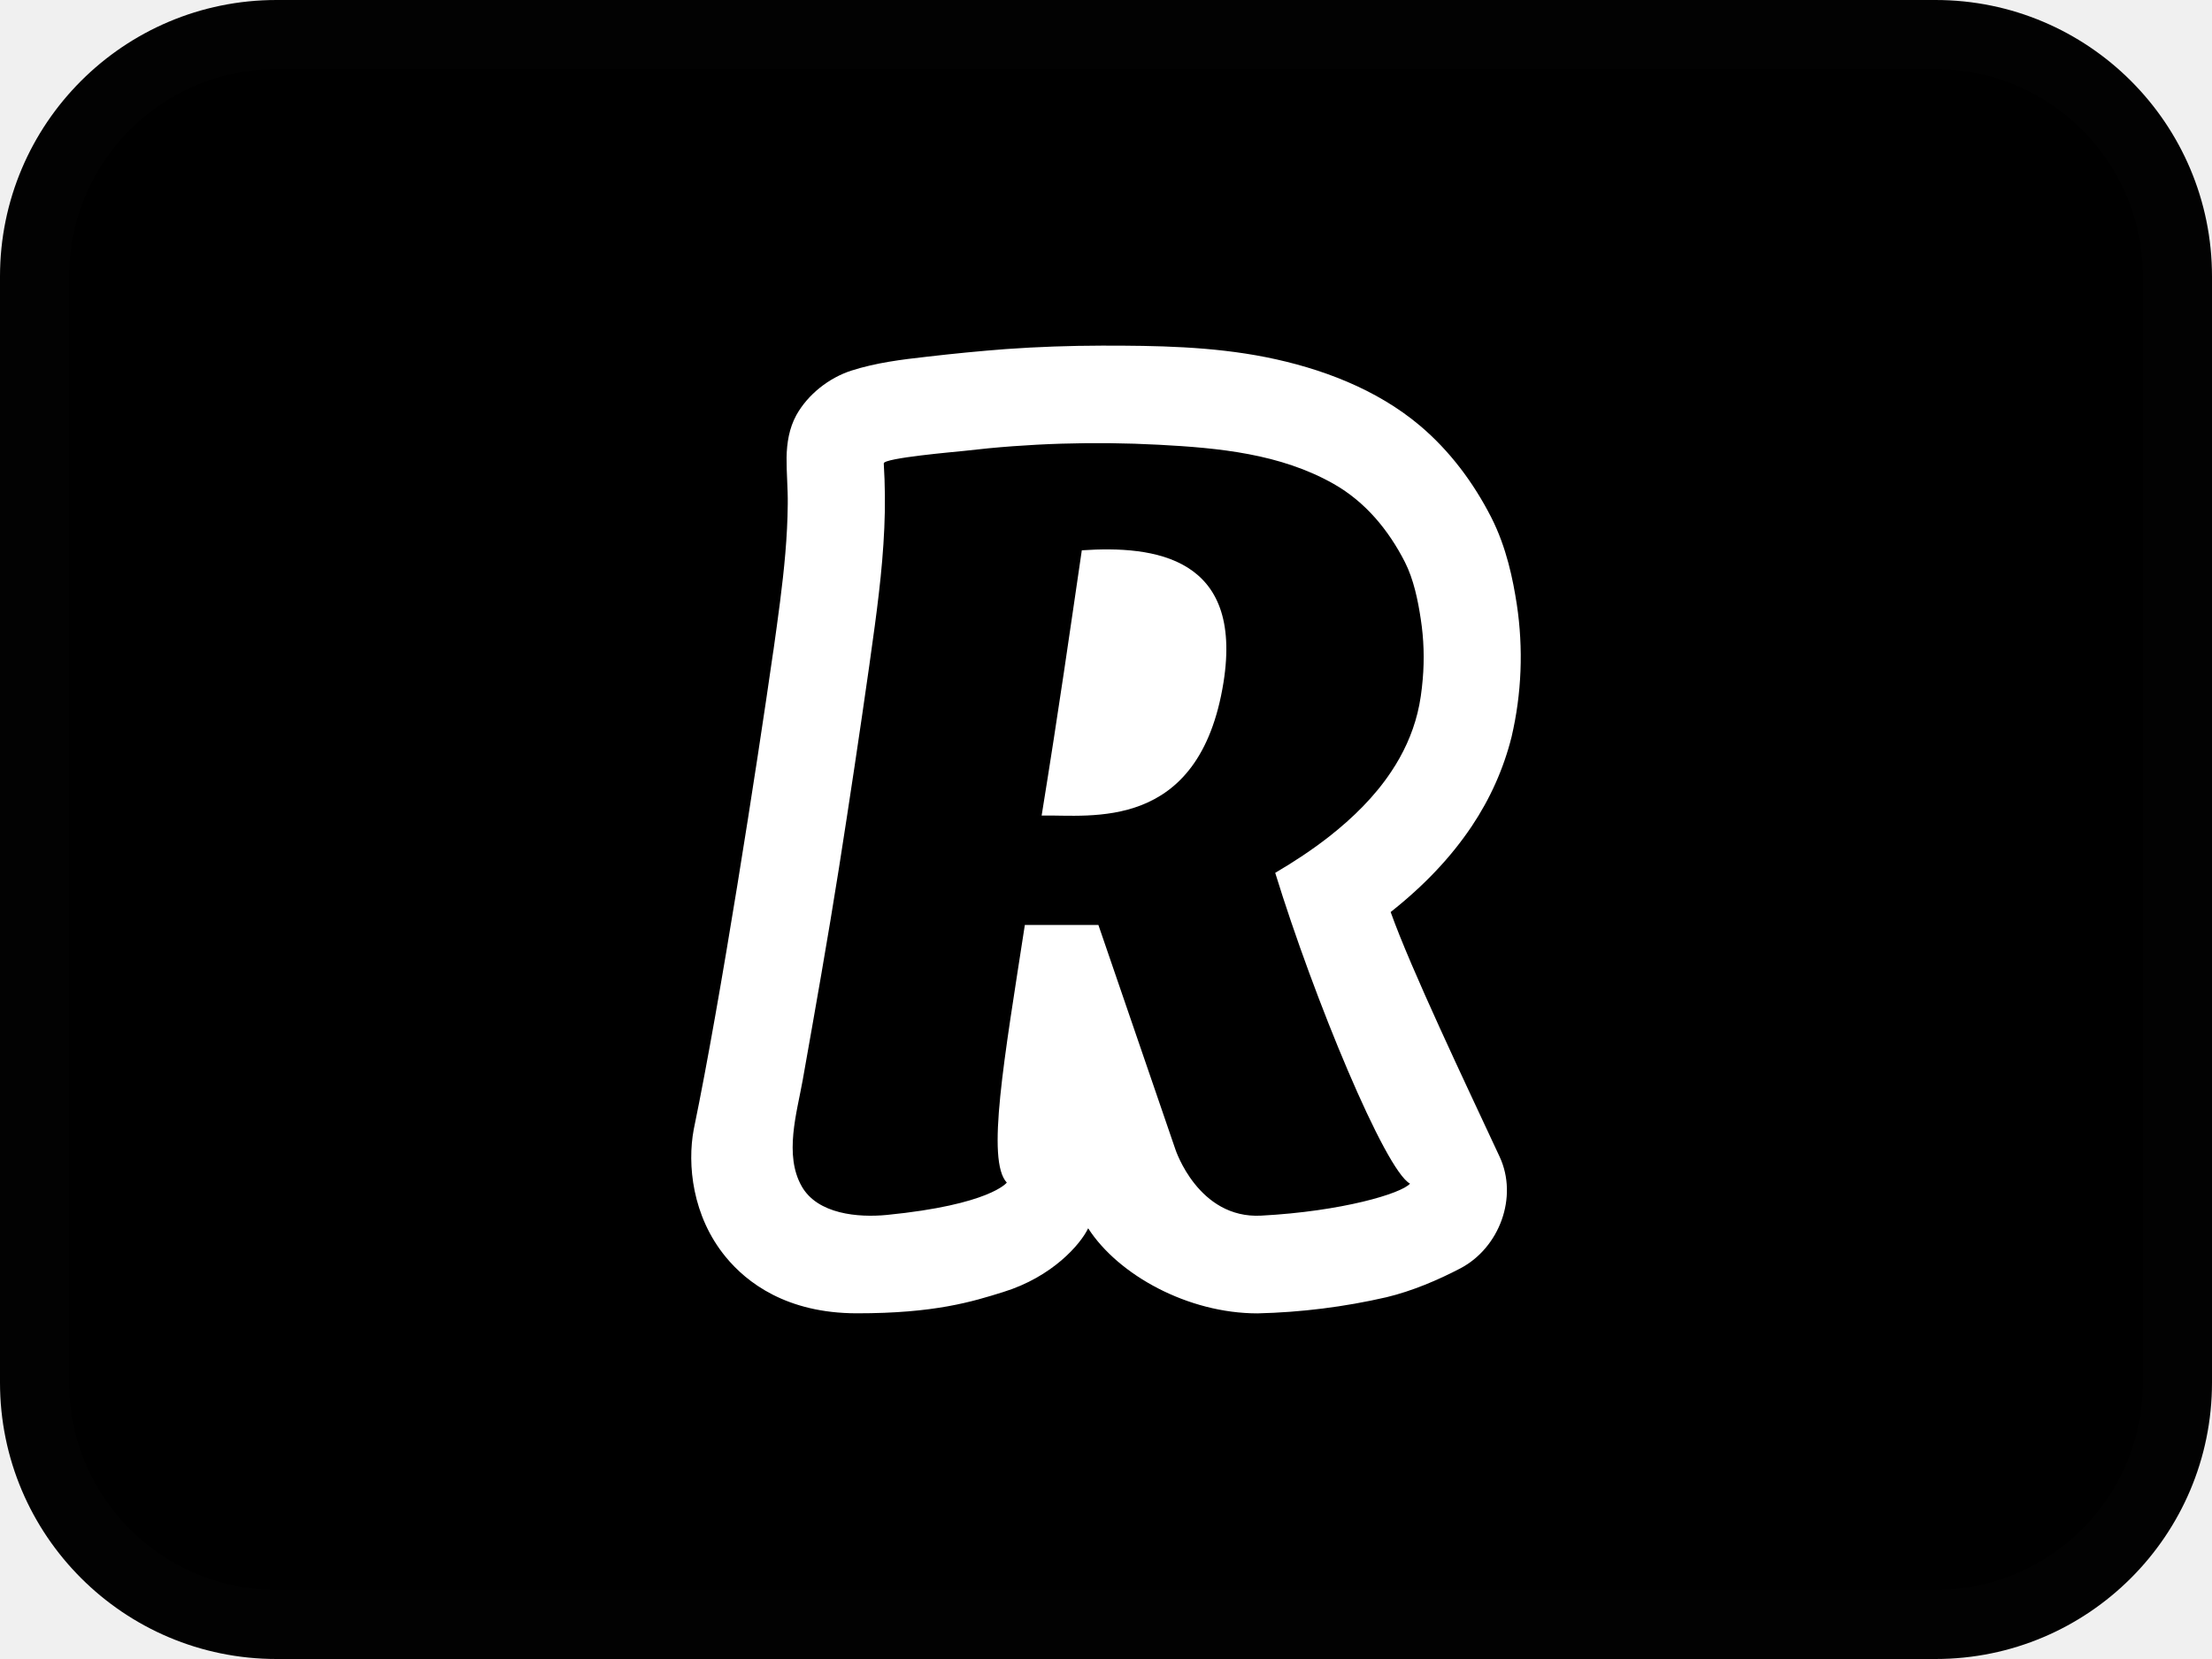
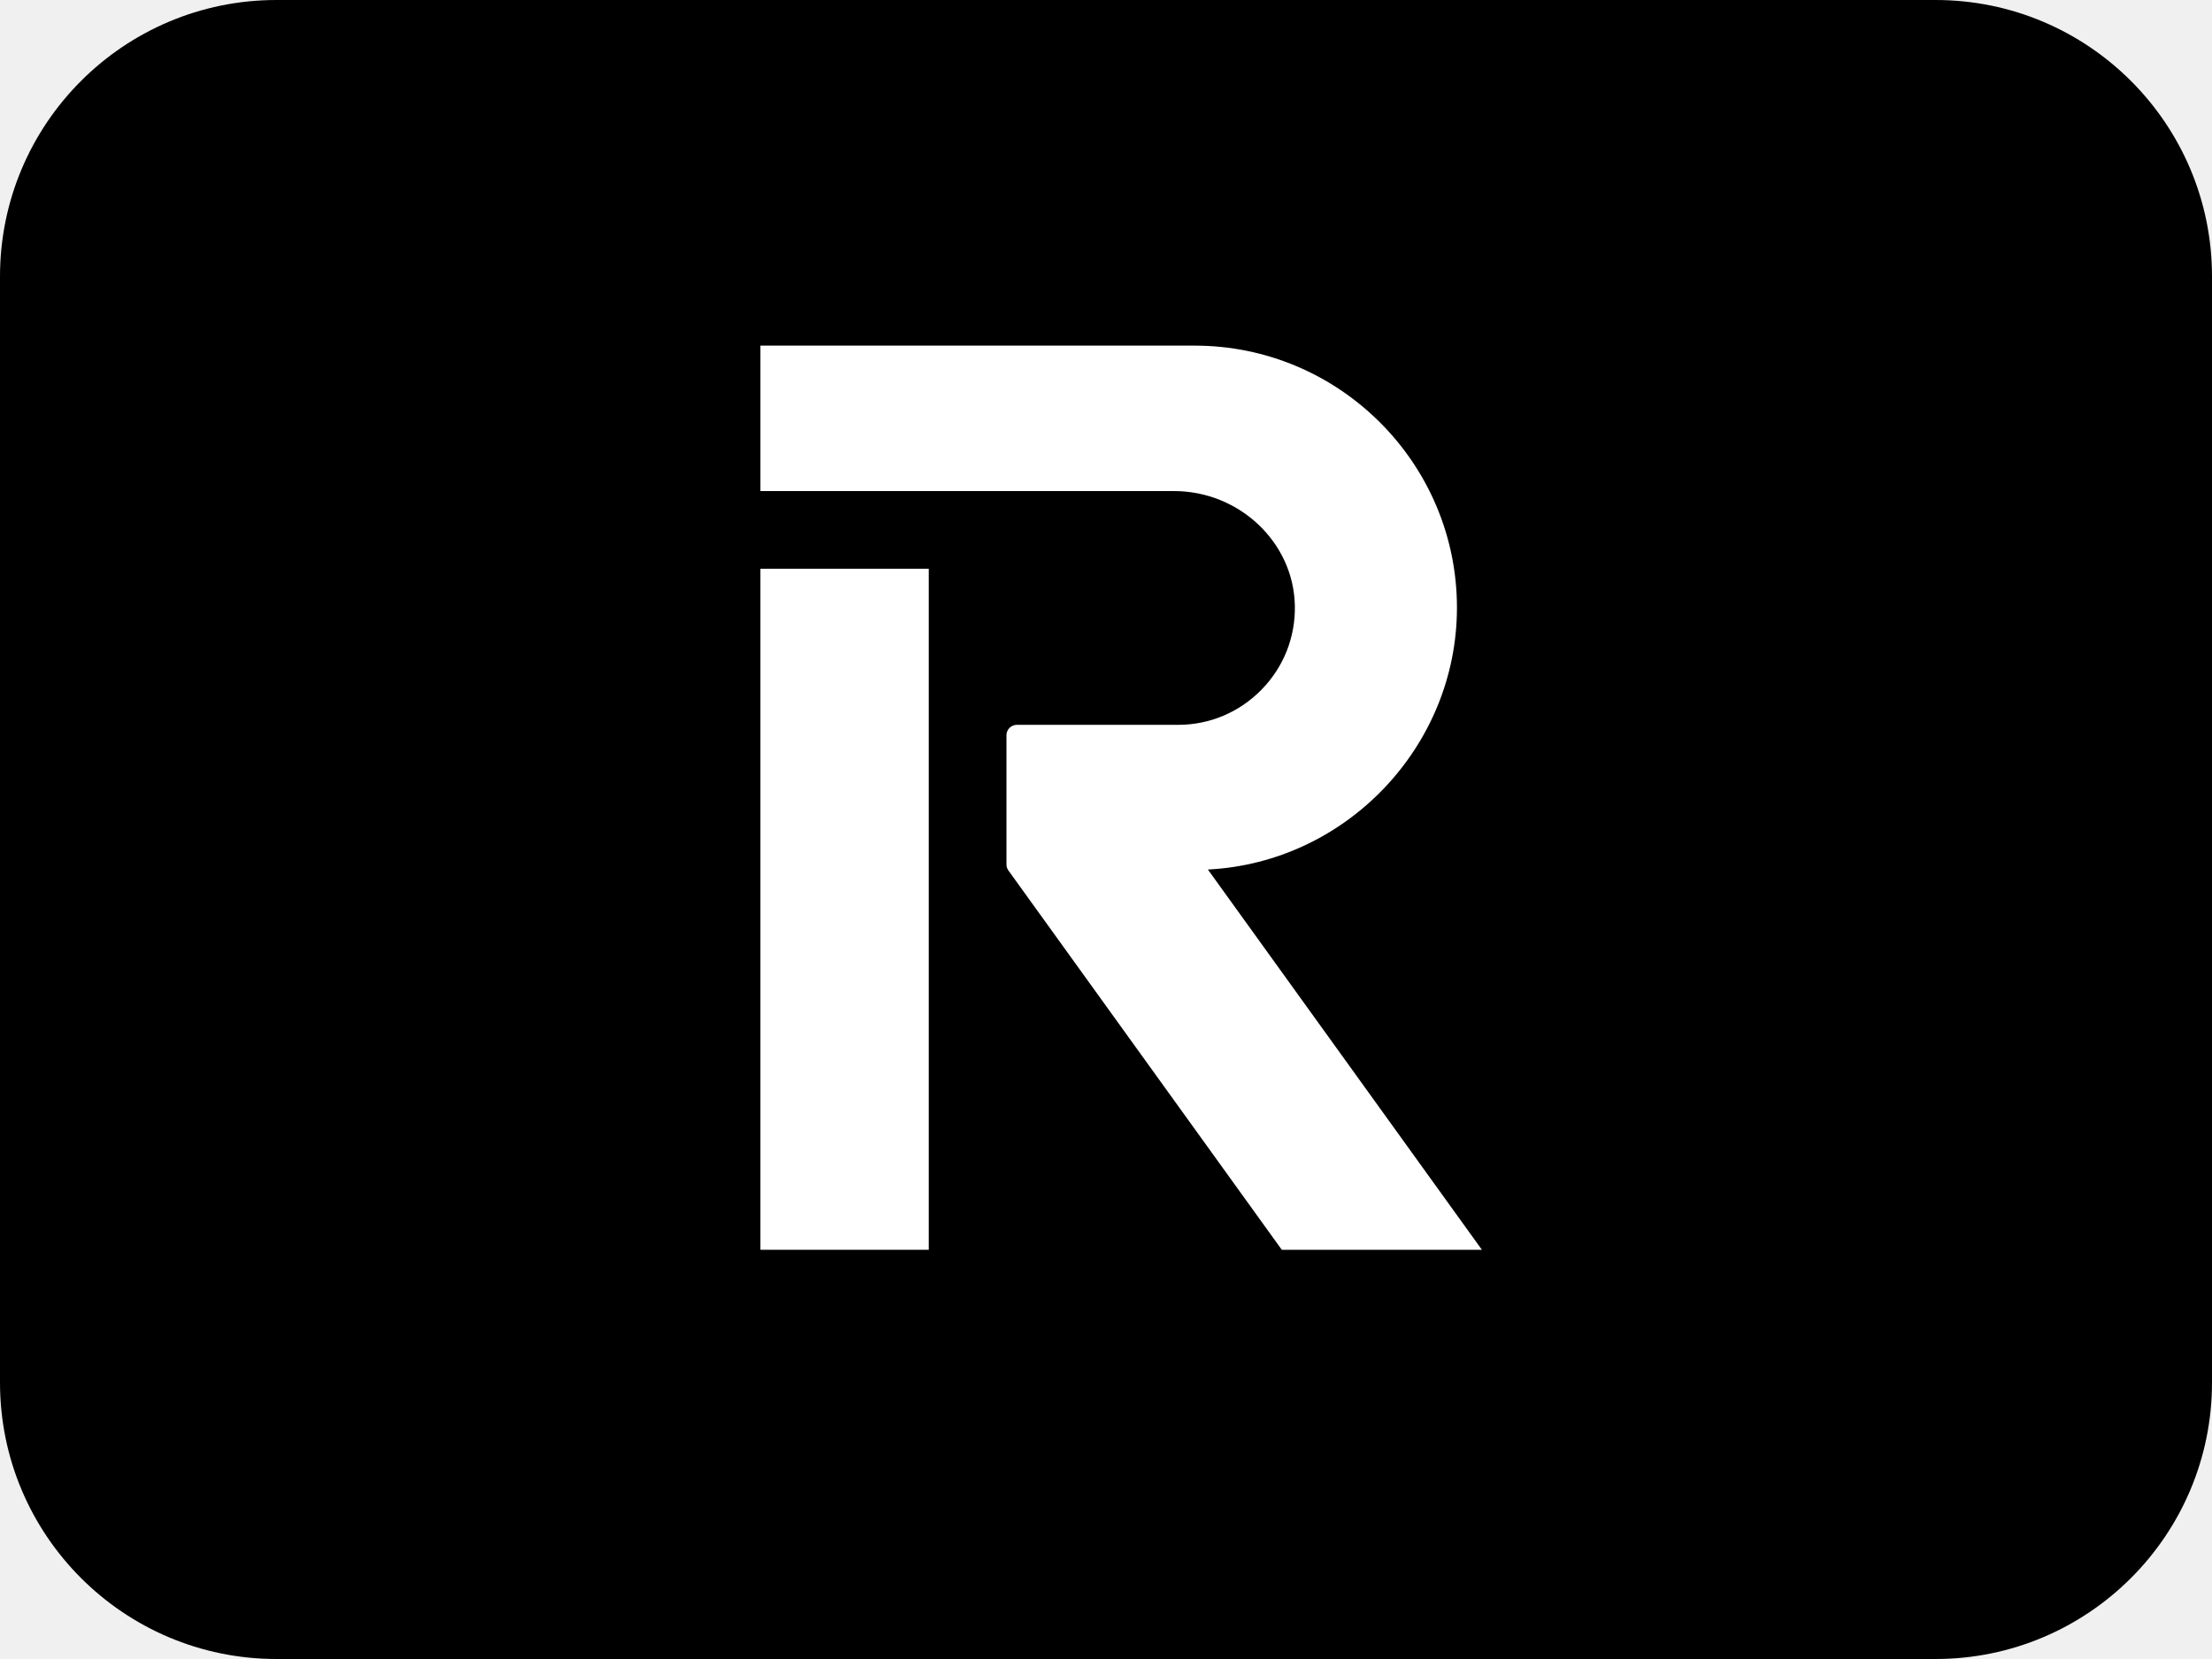
<svg xmlns="http://www.w3.org/2000/svg" width="32" height="24" viewBox="0 0 32 24" fill="none">
-   <rect width="32" height="24" rx="4" fill="black" />
-   <rect x="0.5" y="0.5" width="31" height="23" rx="3.5" stroke="white" stroke-opacity="0.01" />
-   <g clip-path="url(#clip0_13202_9314)">
-     <path fill-rule="evenodd" clip-rule="evenodd" d="M15.65 7.961C15.471 9.178 15.327 10.203 15.069 11.798C15.767 11.783 17.351 12.051 17.7 9.871C17.988 8.057 16.702 7.889 15.65 7.961Z" fill="white" />
-     <path fill-rule="evenodd" clip-rule="evenodd" d="M21.694 16.733C21.966 17.316 21.692 18.052 21.126 18.349C20.801 18.519 20.429 18.677 20.059 18.766C19.447 18.907 18.821 18.985 18.192 19C17.186 19 16.177 18.445 15.742 17.769C15.63 18.002 15.225 18.471 14.514 18.691C14.065 18.831 13.524 19 12.394 18.999C11.381 18.998 10.804 18.556 10.499 18.184C10.013 17.594 9.941 16.844 10.036 16.339L10.041 16.314C10.423 14.467 10.945 11.108 11.186 9.425L11.189 9.409C11.254 8.942 11.321 8.475 11.361 8.005C11.381 7.768 11.394 7.53 11.396 7.293C11.399 7.068 11.377 6.844 11.379 6.62C11.382 6.408 11.417 6.194 11.52 6.006C11.688 5.704 11.994 5.465 12.318 5.361C12.674 5.247 13.045 5.201 13.414 5.16C13.792 5.116 14.171 5.079 14.55 5.05C15.012 5.017 15.476 5.001 15.939 5C16.733 4.999 17.531 5.012 18.313 5.167C19.109 5.326 19.914 5.628 20.542 6.158C20.973 6.522 21.315 6.98 21.572 7.482C21.797 7.924 21.888 8.389 21.943 8.744C22.039 9.382 22.014 10.032 21.867 10.661C21.752 11.12 21.557 11.556 21.291 11.953C20.991 12.4 20.607 12.807 20.118 13.194C20.416 14.028 21.193 15.657 21.694 16.733ZM12.785 6.704C12.804 7.014 12.807 7.325 12.793 7.636C12.779 7.953 12.751 8.269 12.714 8.584C12.678 8.898 12.634 9.211 12.59 9.524L12.576 9.626C12.437 10.604 12.29 11.581 12.137 12.556C11.975 13.581 11.794 14.601 11.613 15.622C11.528 16.098 11.34 16.708 11.598 17.162C11.828 17.567 12.418 17.616 12.829 17.576C14.326 17.428 14.565 17.108 14.565 17.108C14.266 16.789 14.525 15.335 14.826 13.381H15.89L17.004 16.628C17.004 16.628 17.333 17.635 18.245 17.586C19.414 17.524 20.275 17.266 20.398 17.123C20.038 16.93 19.009 14.449 18.448 12.627C18.72 12.467 18.983 12.294 19.231 12.1C19.57 11.833 19.885 11.526 20.125 11.165C20.299 10.906 20.431 10.62 20.506 10.317C20.546 10.157 20.568 9.989 20.582 9.826C20.607 9.537 20.598 9.245 20.554 8.959C20.513 8.684 20.45 8.378 20.323 8.129C20.086 7.665 19.75 7.259 19.293 7C18.521 6.563 17.632 6.48 16.765 6.434C15.824 6.384 14.881 6.413 13.946 6.523C13.841 6.535 12.781 6.625 12.785 6.704Z" fill="white" />
-   </g>
-   <defs>
-     <clipPath id="clip0_13202_9314">
-       <rect width="12" height="14" fill="white" transform="translate(10 5)" />
-     </clipPath>
-   </defs>
+   <path d="M0 4C0 1.791 1.791 0 4 0H28C30.209 0 32 1.791 32 4V20C32 22.209 30.209 24 28 24H4C1.791 24 0 22.209 0 20V4Z" fill="black" />
+   <path d="M13.436 8.228H11V18.08H13.436V8.228Z" fill="white" />
+   <path d="M21.077 8.791C21.077 6.701 19.375 5 17.282 5H11V7.104H16.983C17.93 7.104 18.715 7.848 18.732 8.762C18.741 9.22 18.569 9.652 18.248 9.979C17.927 10.306 17.499 10.486 17.041 10.486H14.71C14.628 10.486 14.56 10.553 14.56 10.636V12.506C14.56 12.538 14.57 12.568 14.589 12.594L18.543 18.08H21.438L17.474 12.579C19.471 12.479 21.077 10.801 21.077 8.791Z" fill="white" />
</svg>
